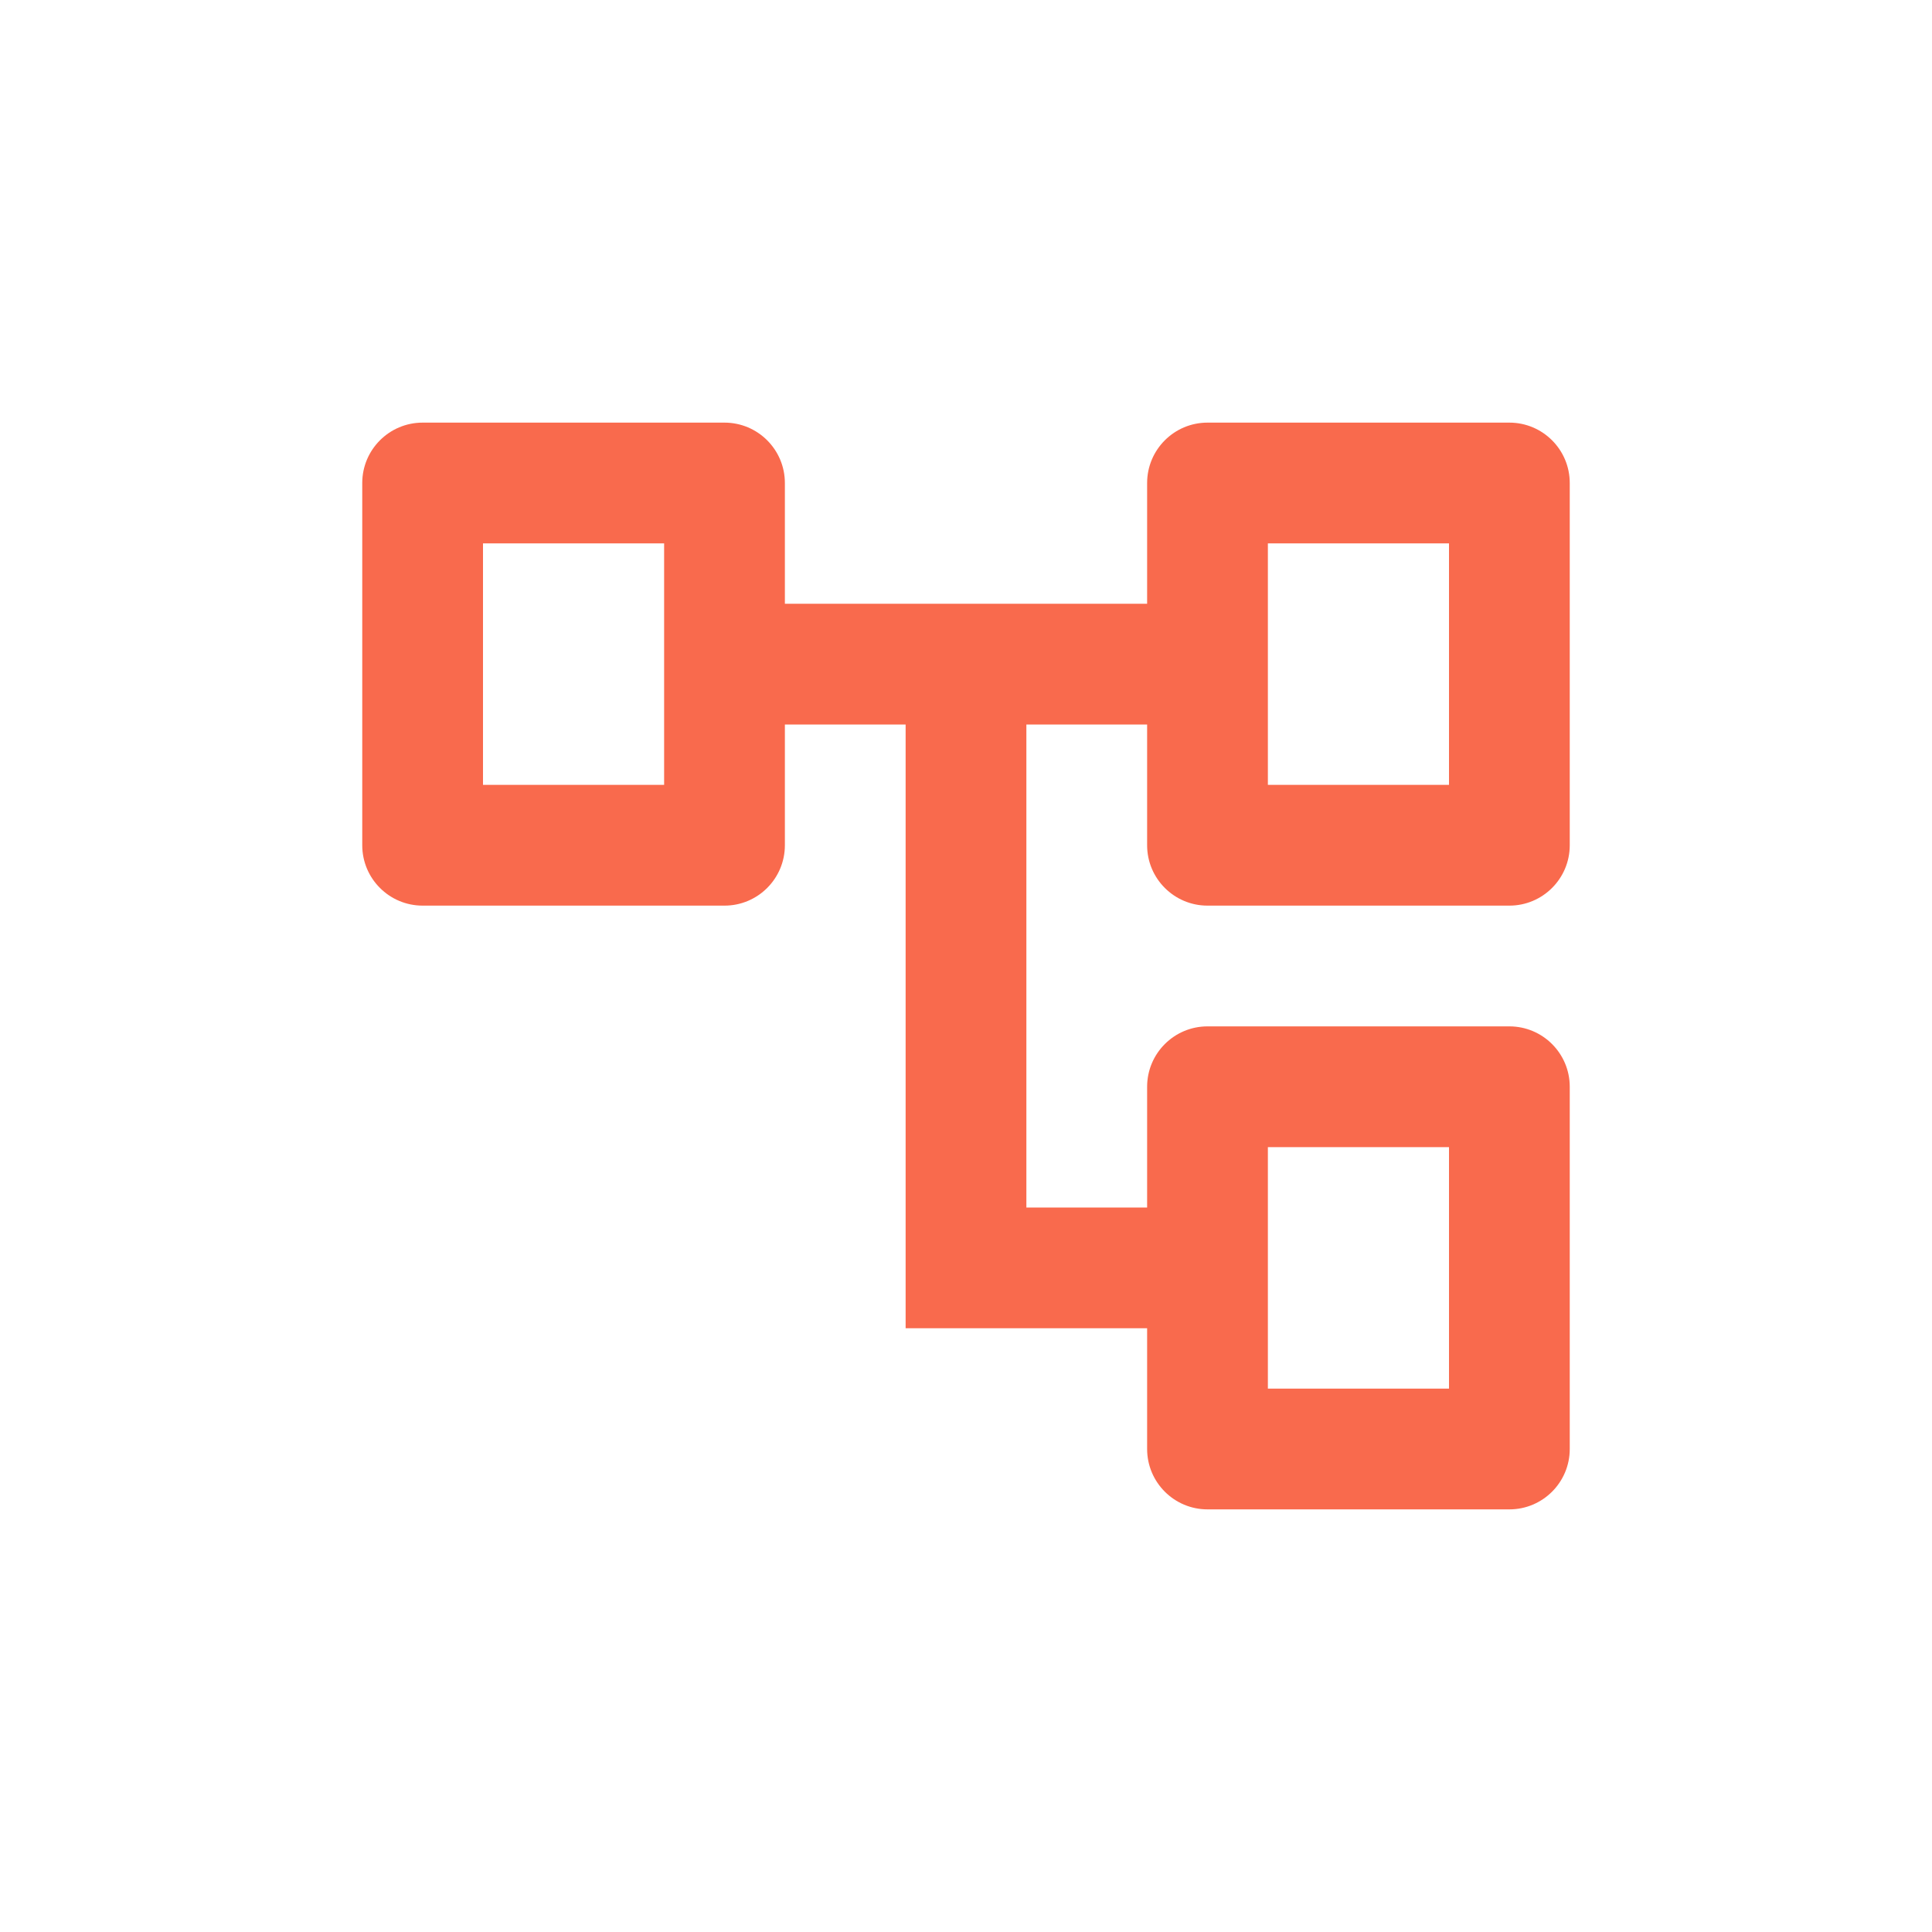
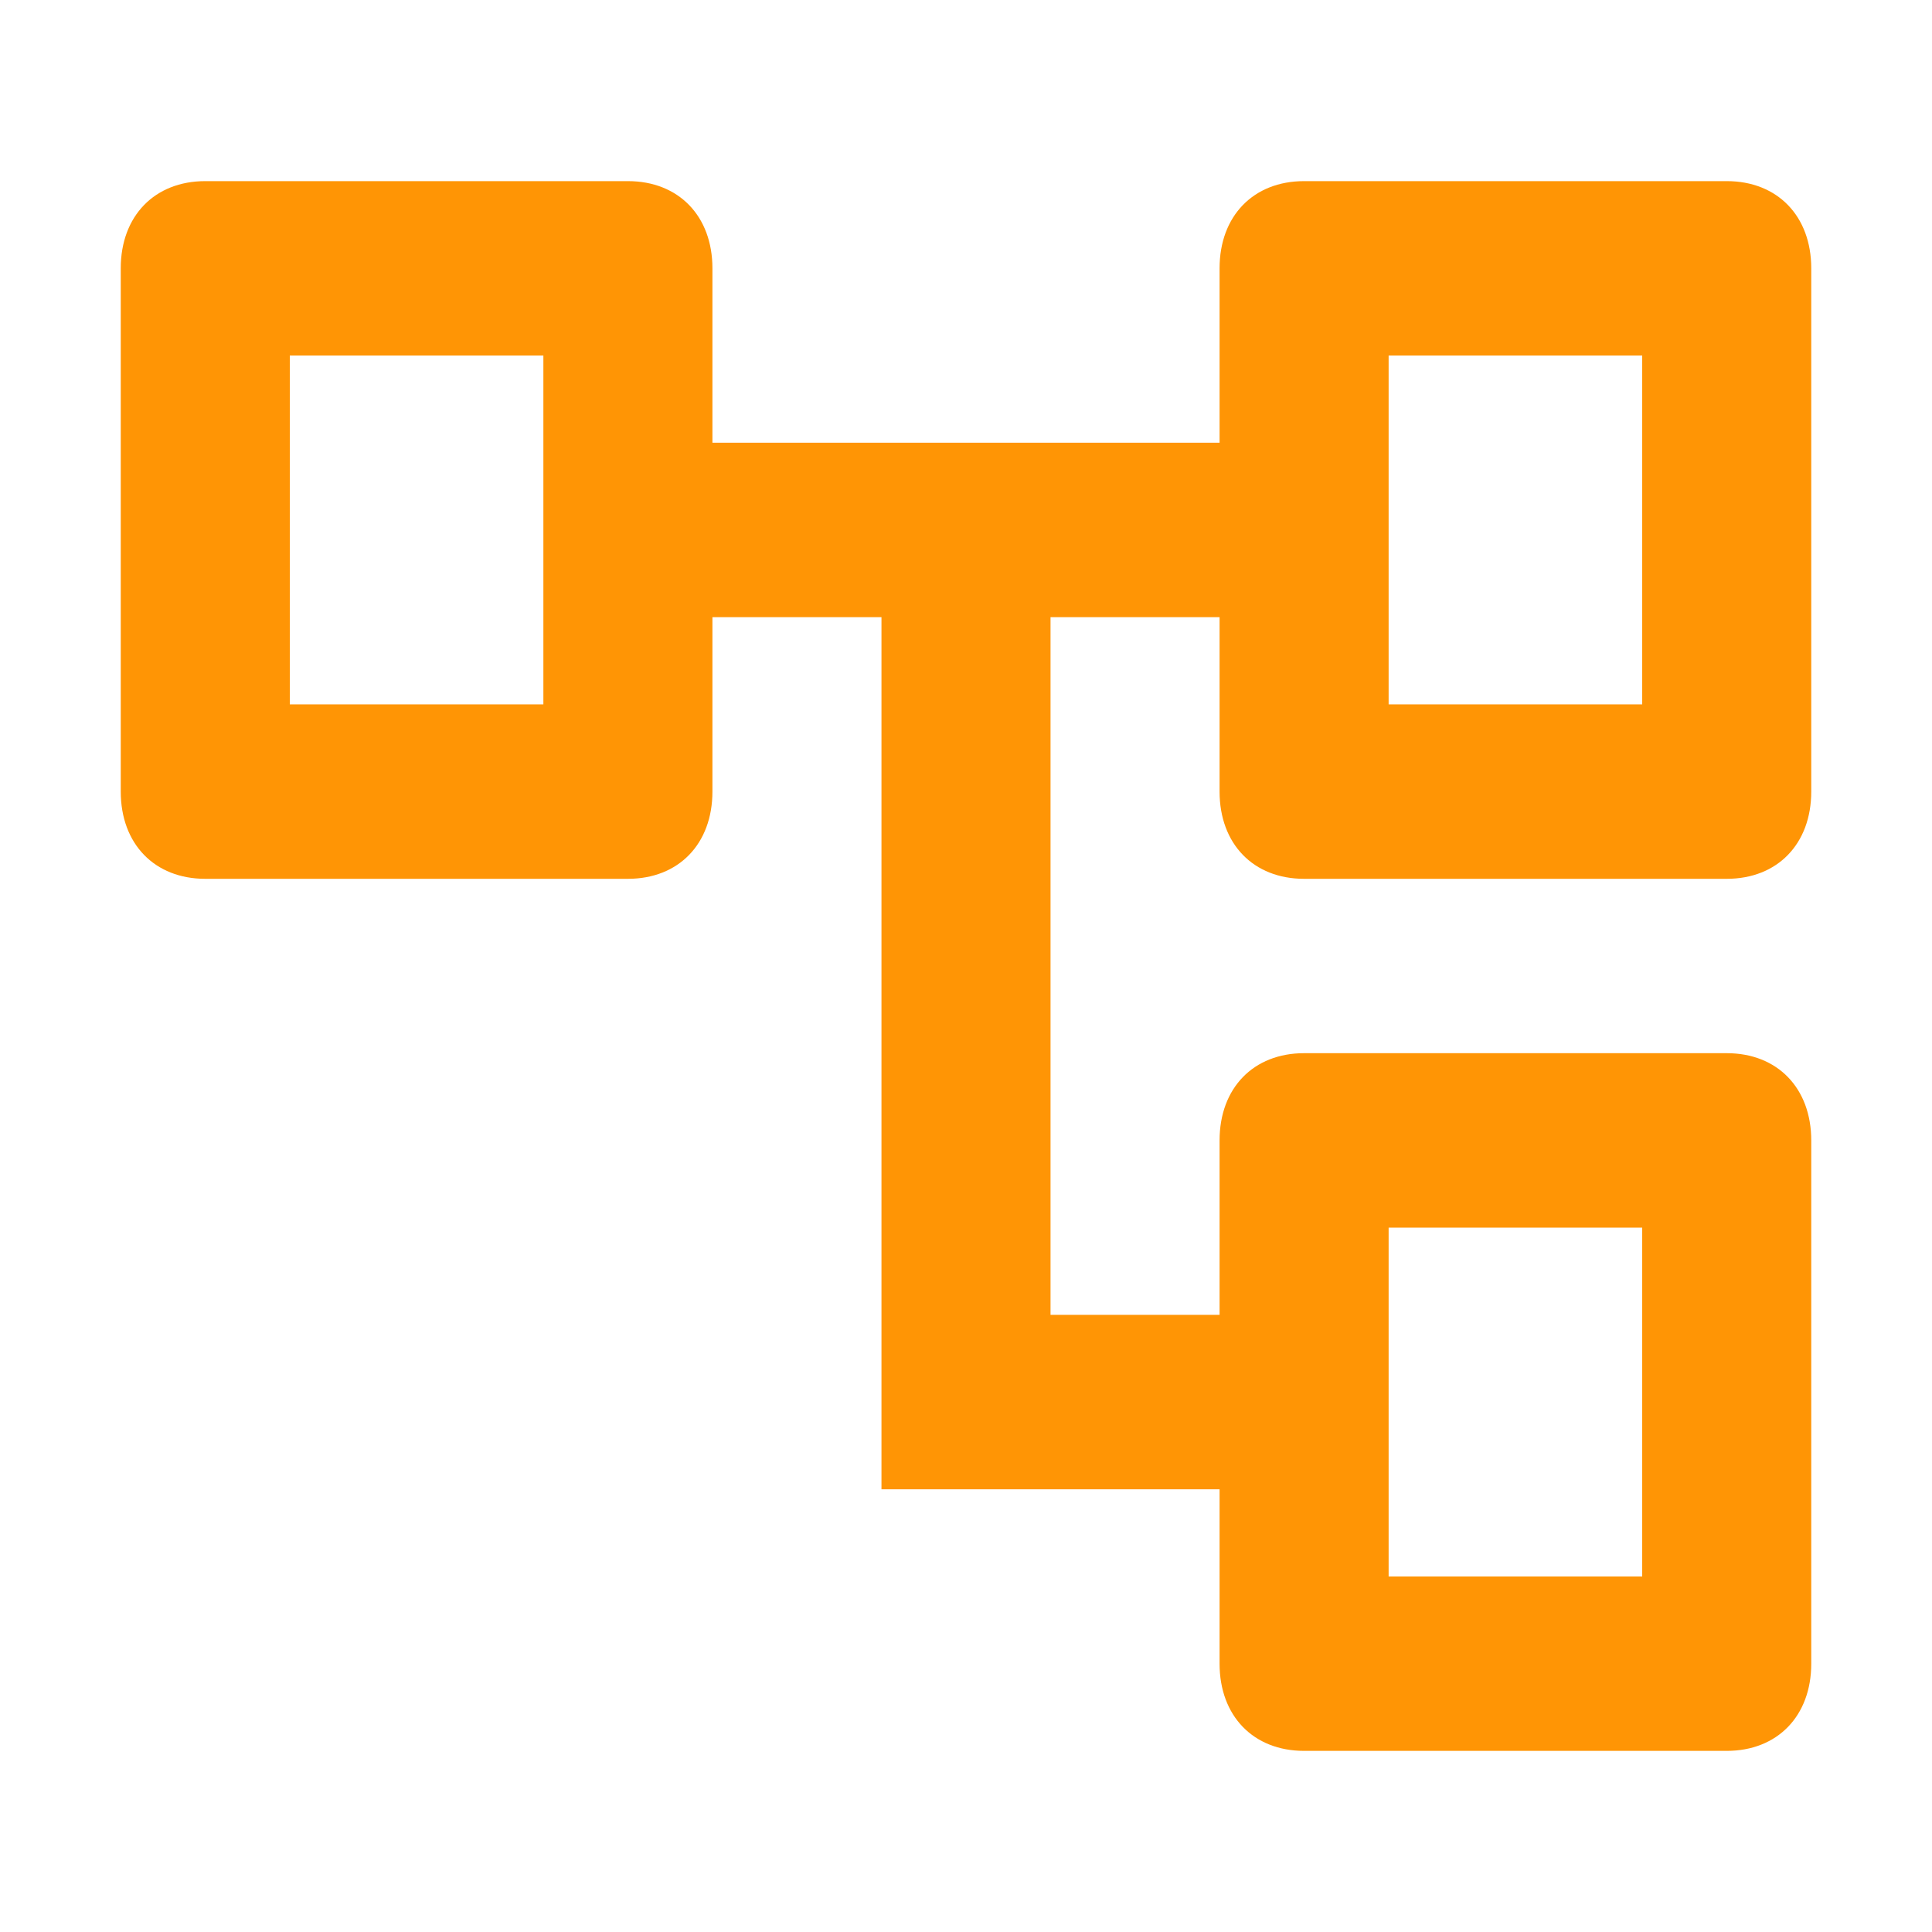
<svg xmlns="http://www.w3.org/2000/svg" width="32" height="32" viewBox="0 0 32 32" fill="none">
-   <path d="M20 25C19.448 25 19 24.552 19 24V22H15V12H13V14C13 14.552 12.552 15 12 15H7C6.448 15 6 14.552 6 14V8C6 7.448 6.448 7 7 7H12C12.552 7 13 7.448 13 8V10H19V8C19 7.448 19.448 7 20 7H25C25.552 7 26 7.448 26 8V14C26 14.552 25.552 15 25 15H20C19.448 15 19 14.552 19 14V12H17V20H19V18C19 17.448 19.448 17 20 17H25C25.552 17 26 17.448 26 18V24C26 24.552 25.552 25 25 25H20ZM21 13H24V9H21V13ZM21 23H24V19H21V23ZM8 13H11V9H8V13Z" fill="#F96A4D" />
+   <path d="M21.6 29C20.76 29 20.2 28.422 20.2 27.556V24.667H14.6V10.222H11.8V13.111C11.8 13.978 11.24 14.556 10.4 14.556H3.4C2.56 14.556 2 13.978 2 13.111V4.444C2 3.578 2.56 3 3.4 3H10.4C11.24 3 11.8 3.578 11.8 4.444V7.333H20.2V4.444C20.2 3.578 20.76 3 21.6 3H28.6C29.44 3 30 3.578 30 4.444V13.111C30 13.978 29.44 14.556 28.6 14.556H21.6C20.76 14.556 20.2 13.978 20.2 13.111V10.222H17.4V21.778H20.2V18.889C20.2 18.022 20.76 17.444 21.6 17.444H28.6C29.44 17.444 30 18.022 30 18.889V27.556C30 28.422 29.44 29 28.6 29H21.6ZM23 11.667H27.2V5.889H23V11.667ZM23 26.111H27.2V20.333H23V26.111ZM4.8 11.667H9V5.889H4.8V11.667Z" fill="#FF9505" />
</svg>
